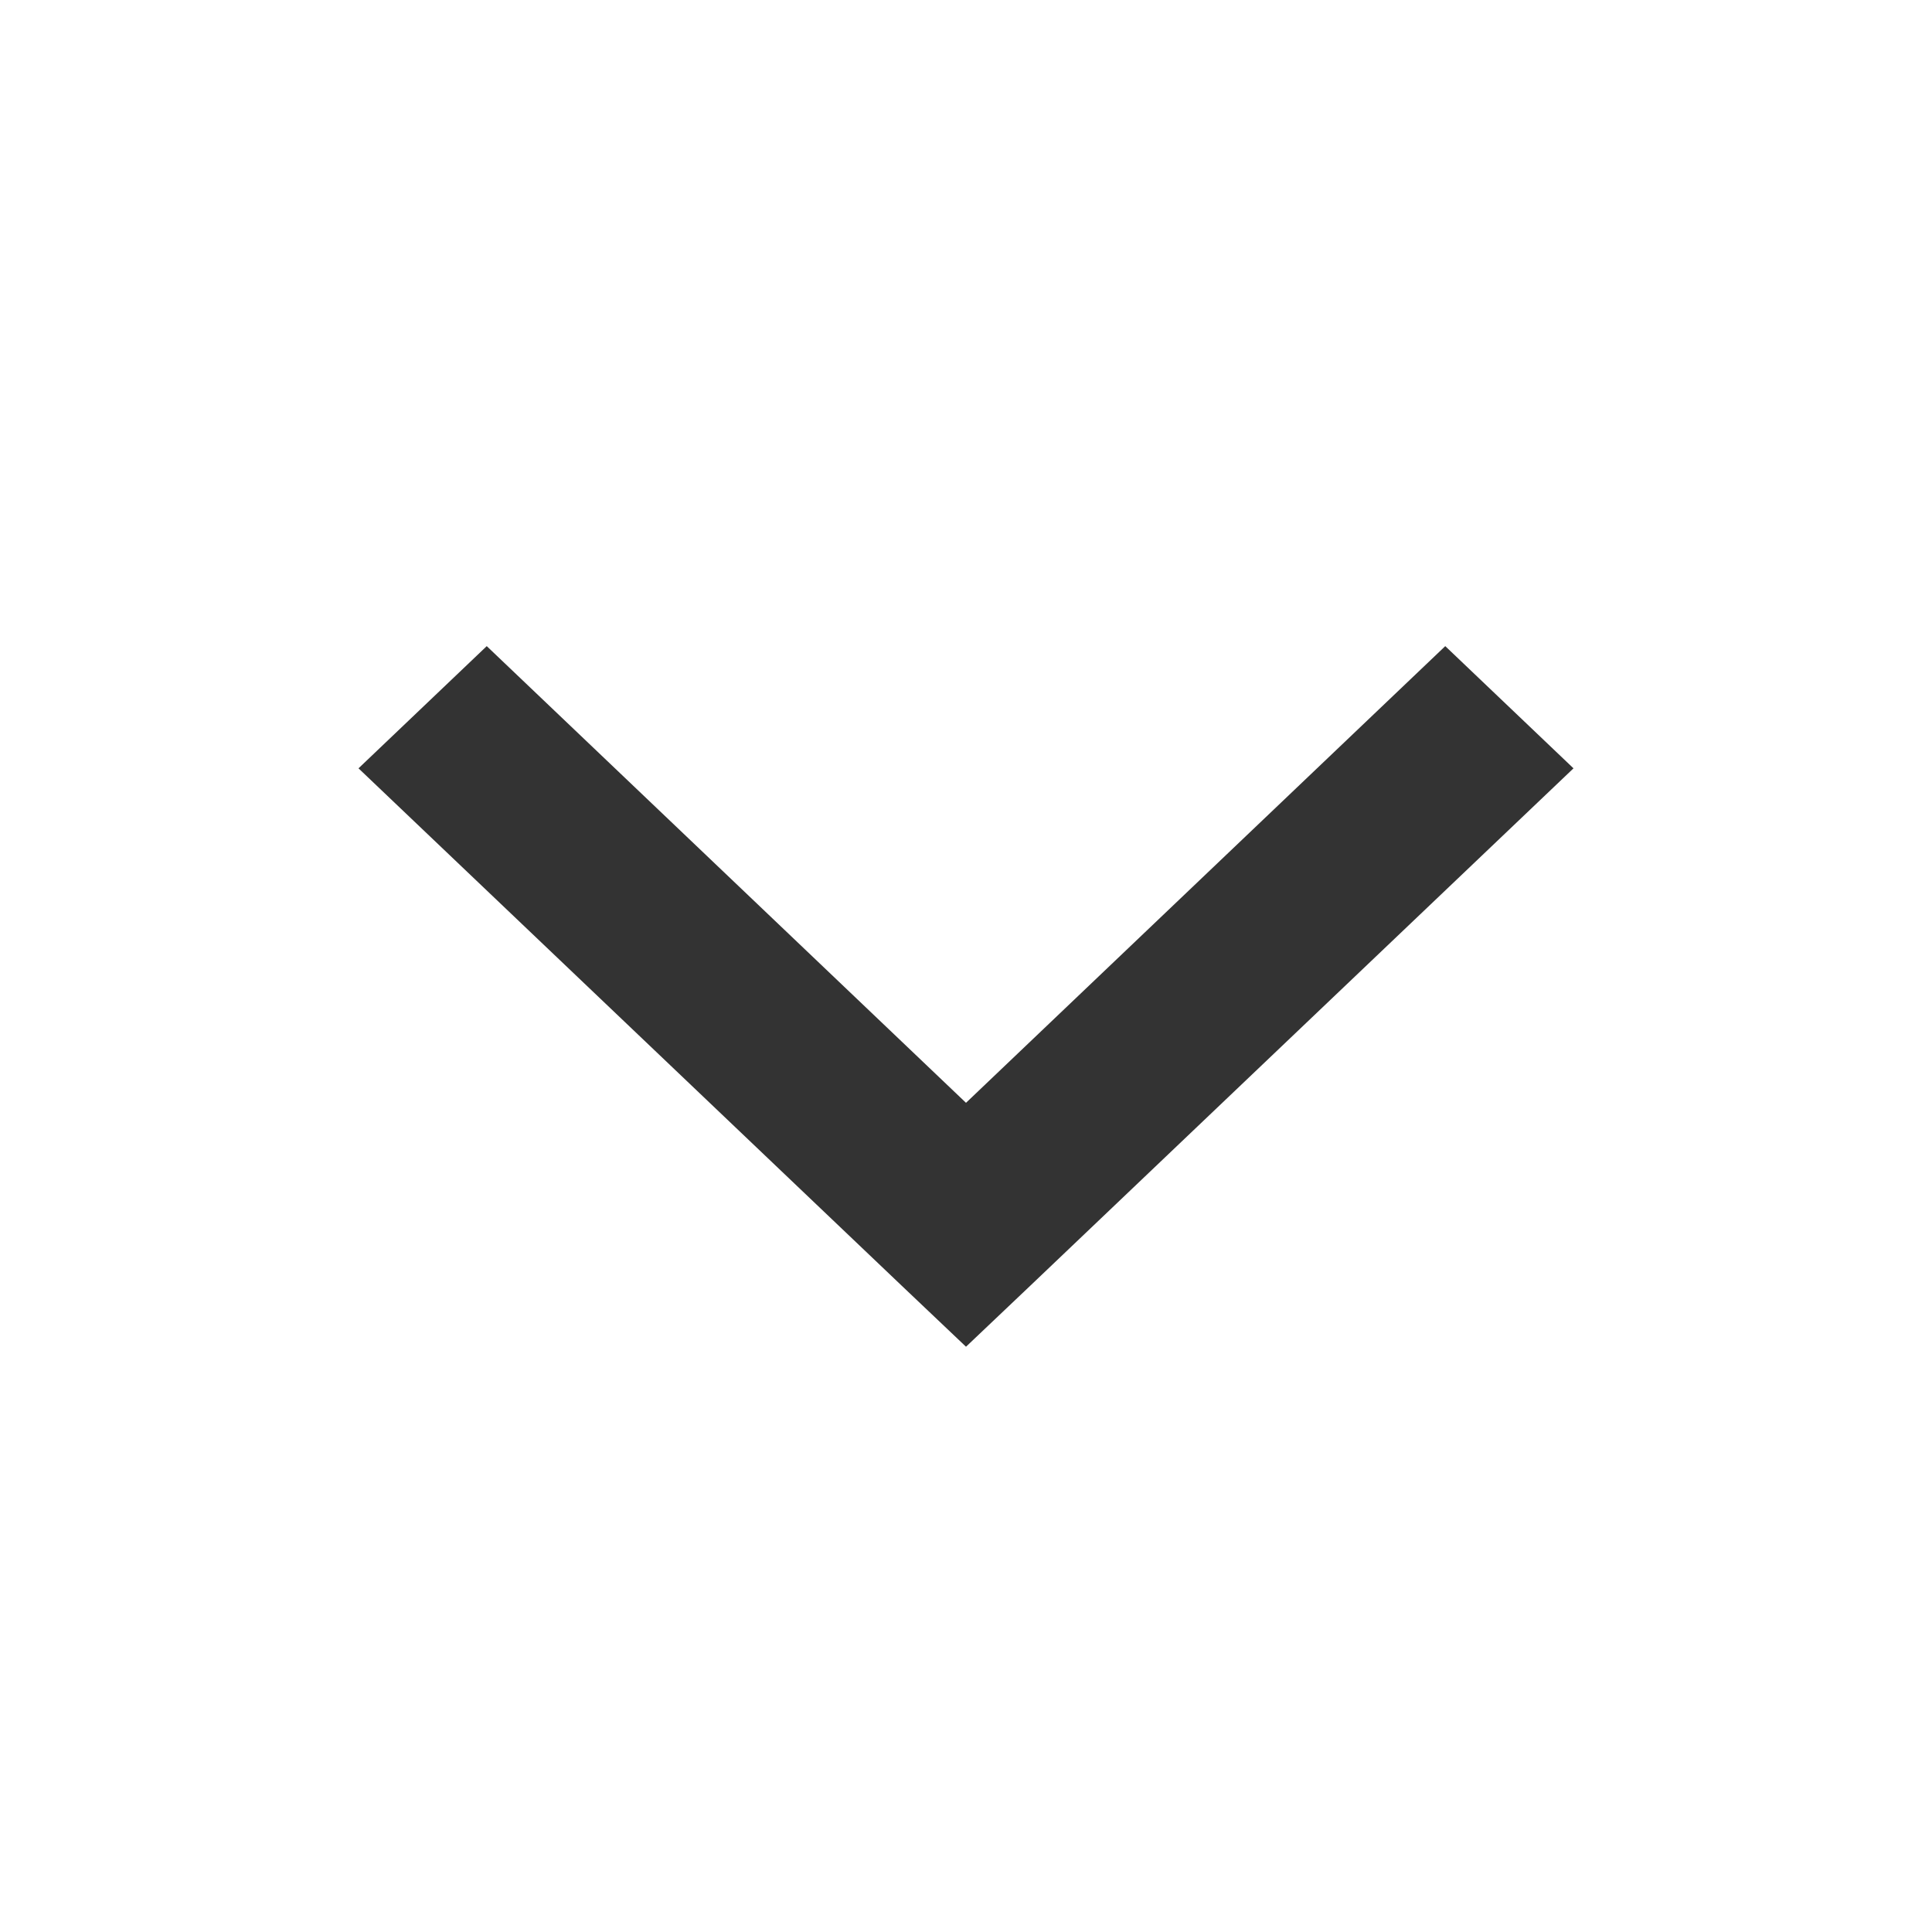
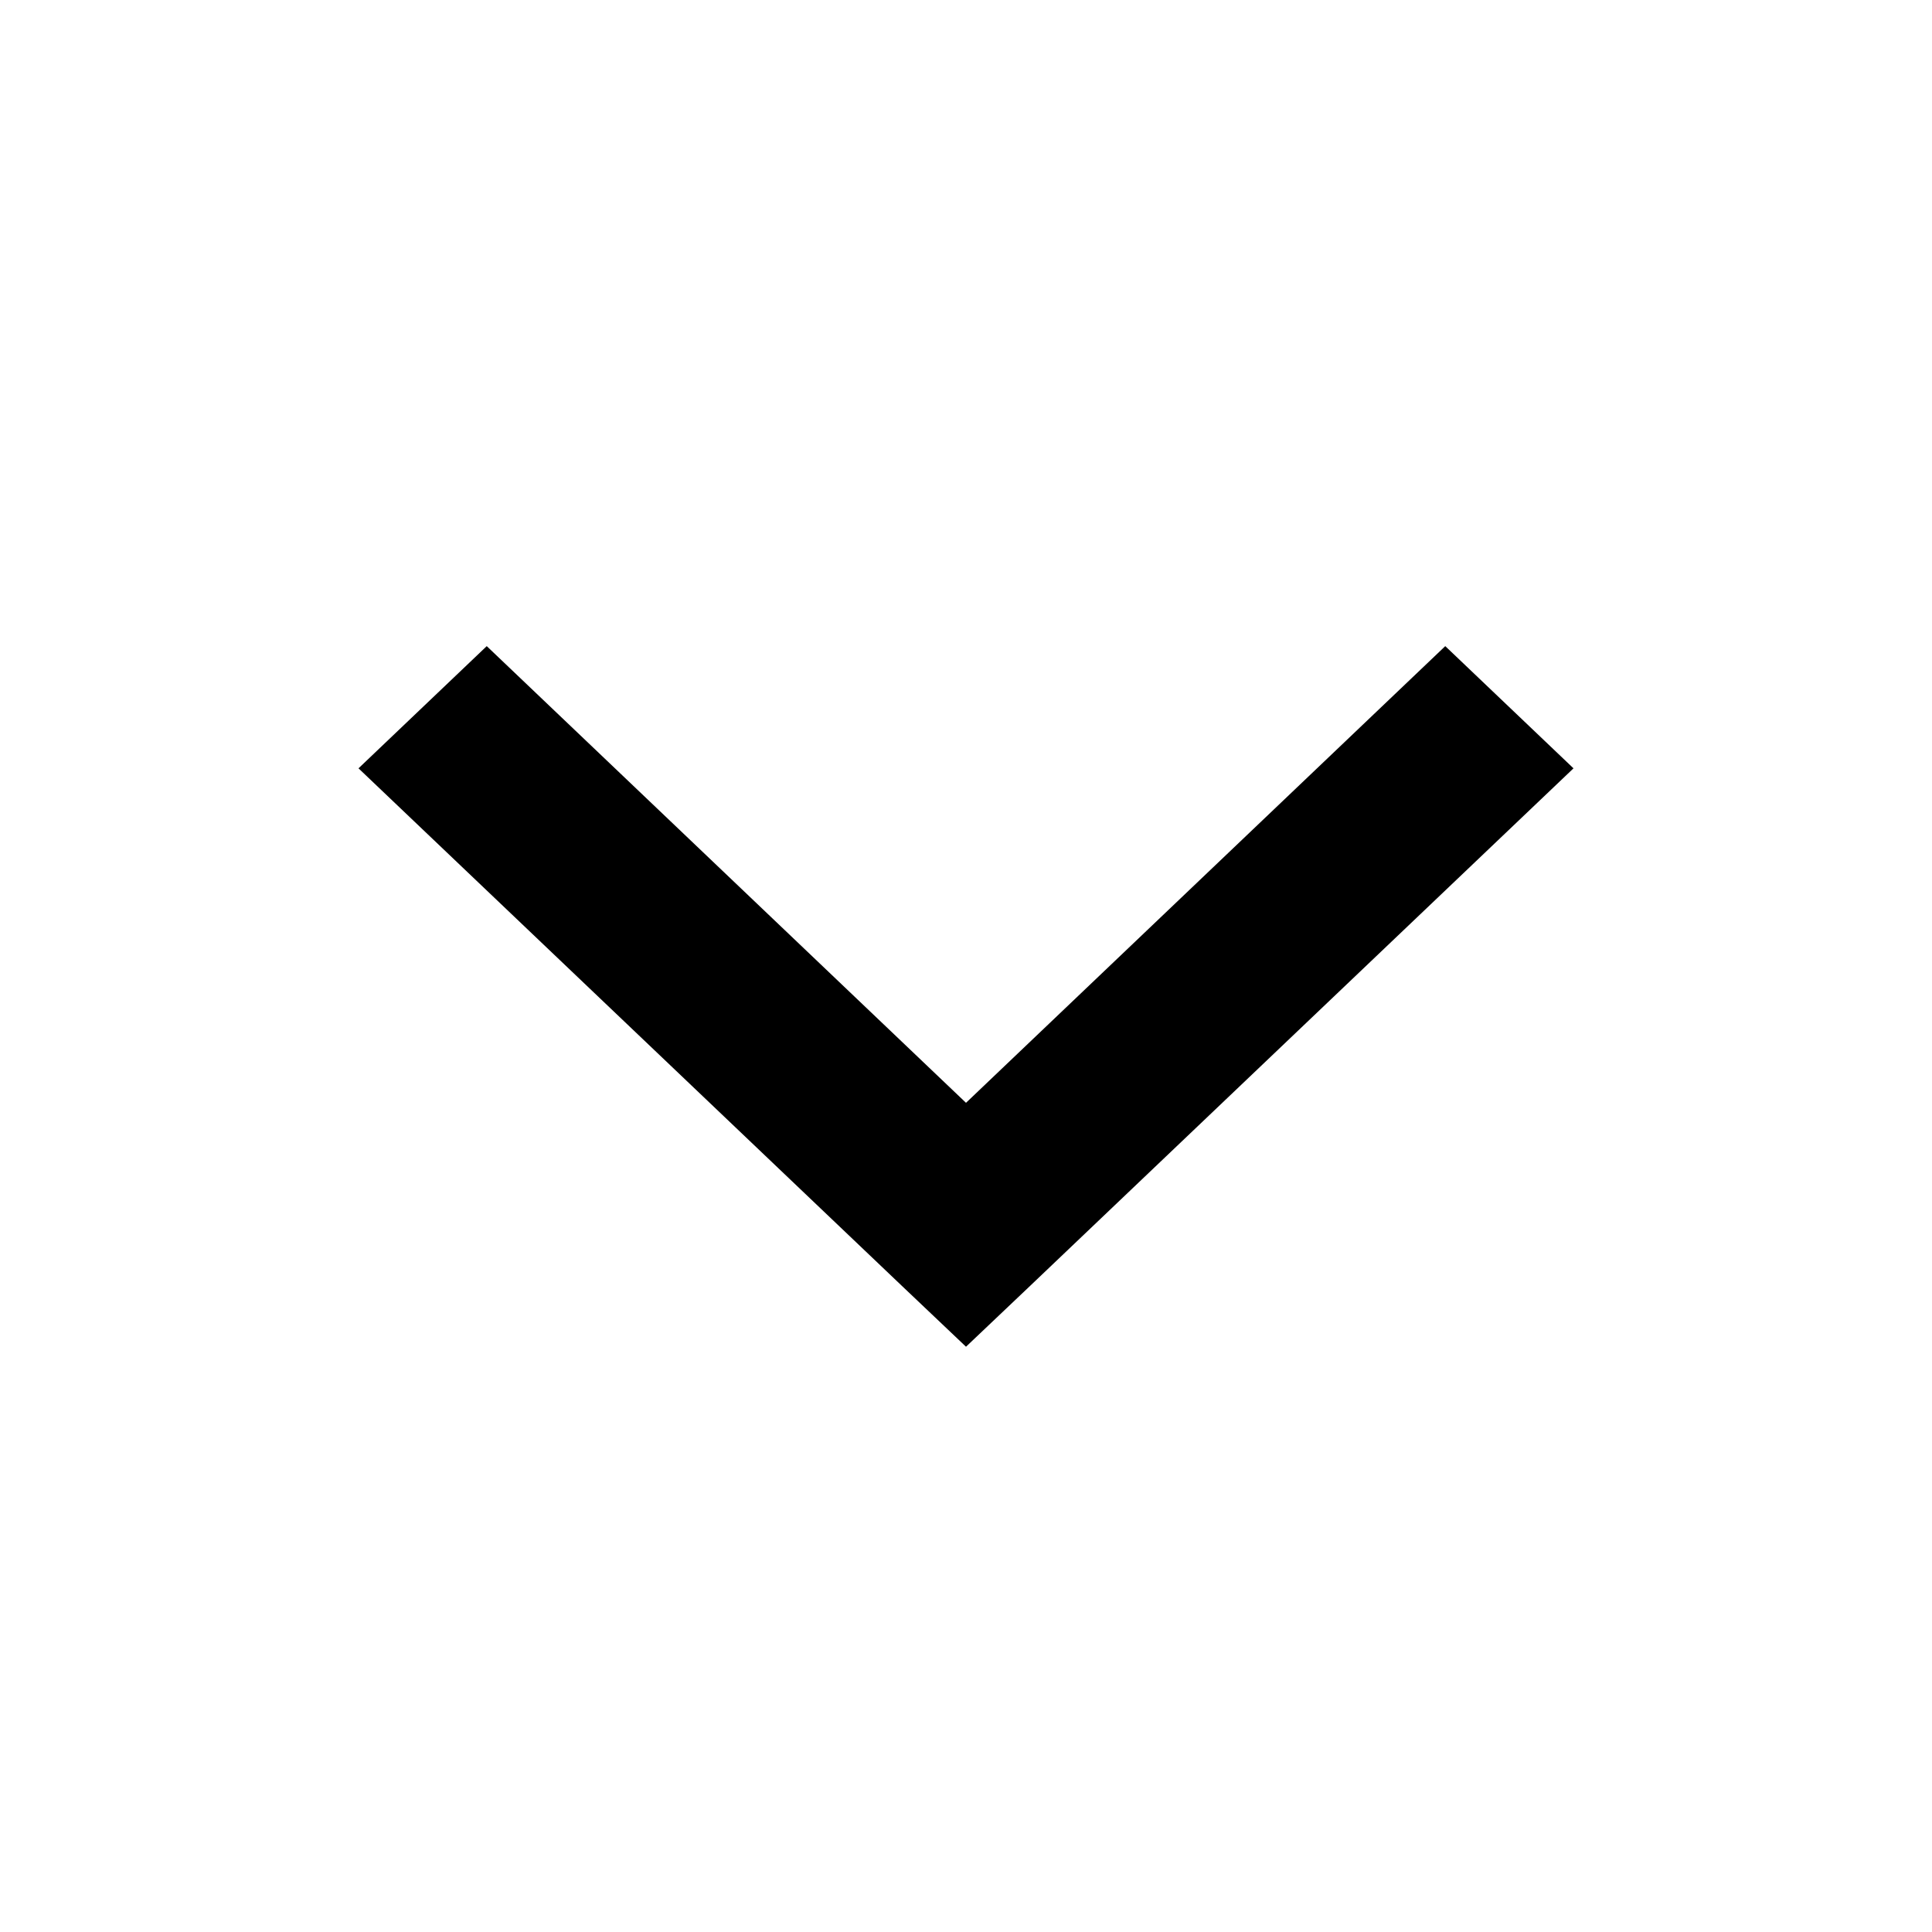
<svg xmlns="http://www.w3.org/2000/svg" width="16" height="16" viewBox="0 0 16 16" fill="none">
-   <path fill-rule="evenodd" clip-rule="evenodd" d="M7.469 10.649L2.969 6.363L4.031 5.351L8 9.133L11.969 5.351L13.031 6.363L8.531 10.649L8 11.153L7.469 10.649Z" fill="#333333" />
+   <path fill-rule="evenodd" clip-rule="evenodd" d="M7.469 10.649L2.969 6.363L4.031 5.351L8 9.133L11.969 5.351L13.031 6.363L8.531 10.649L8 11.153L7.469 10.649Z" fill="currentColor" />
</svg>
